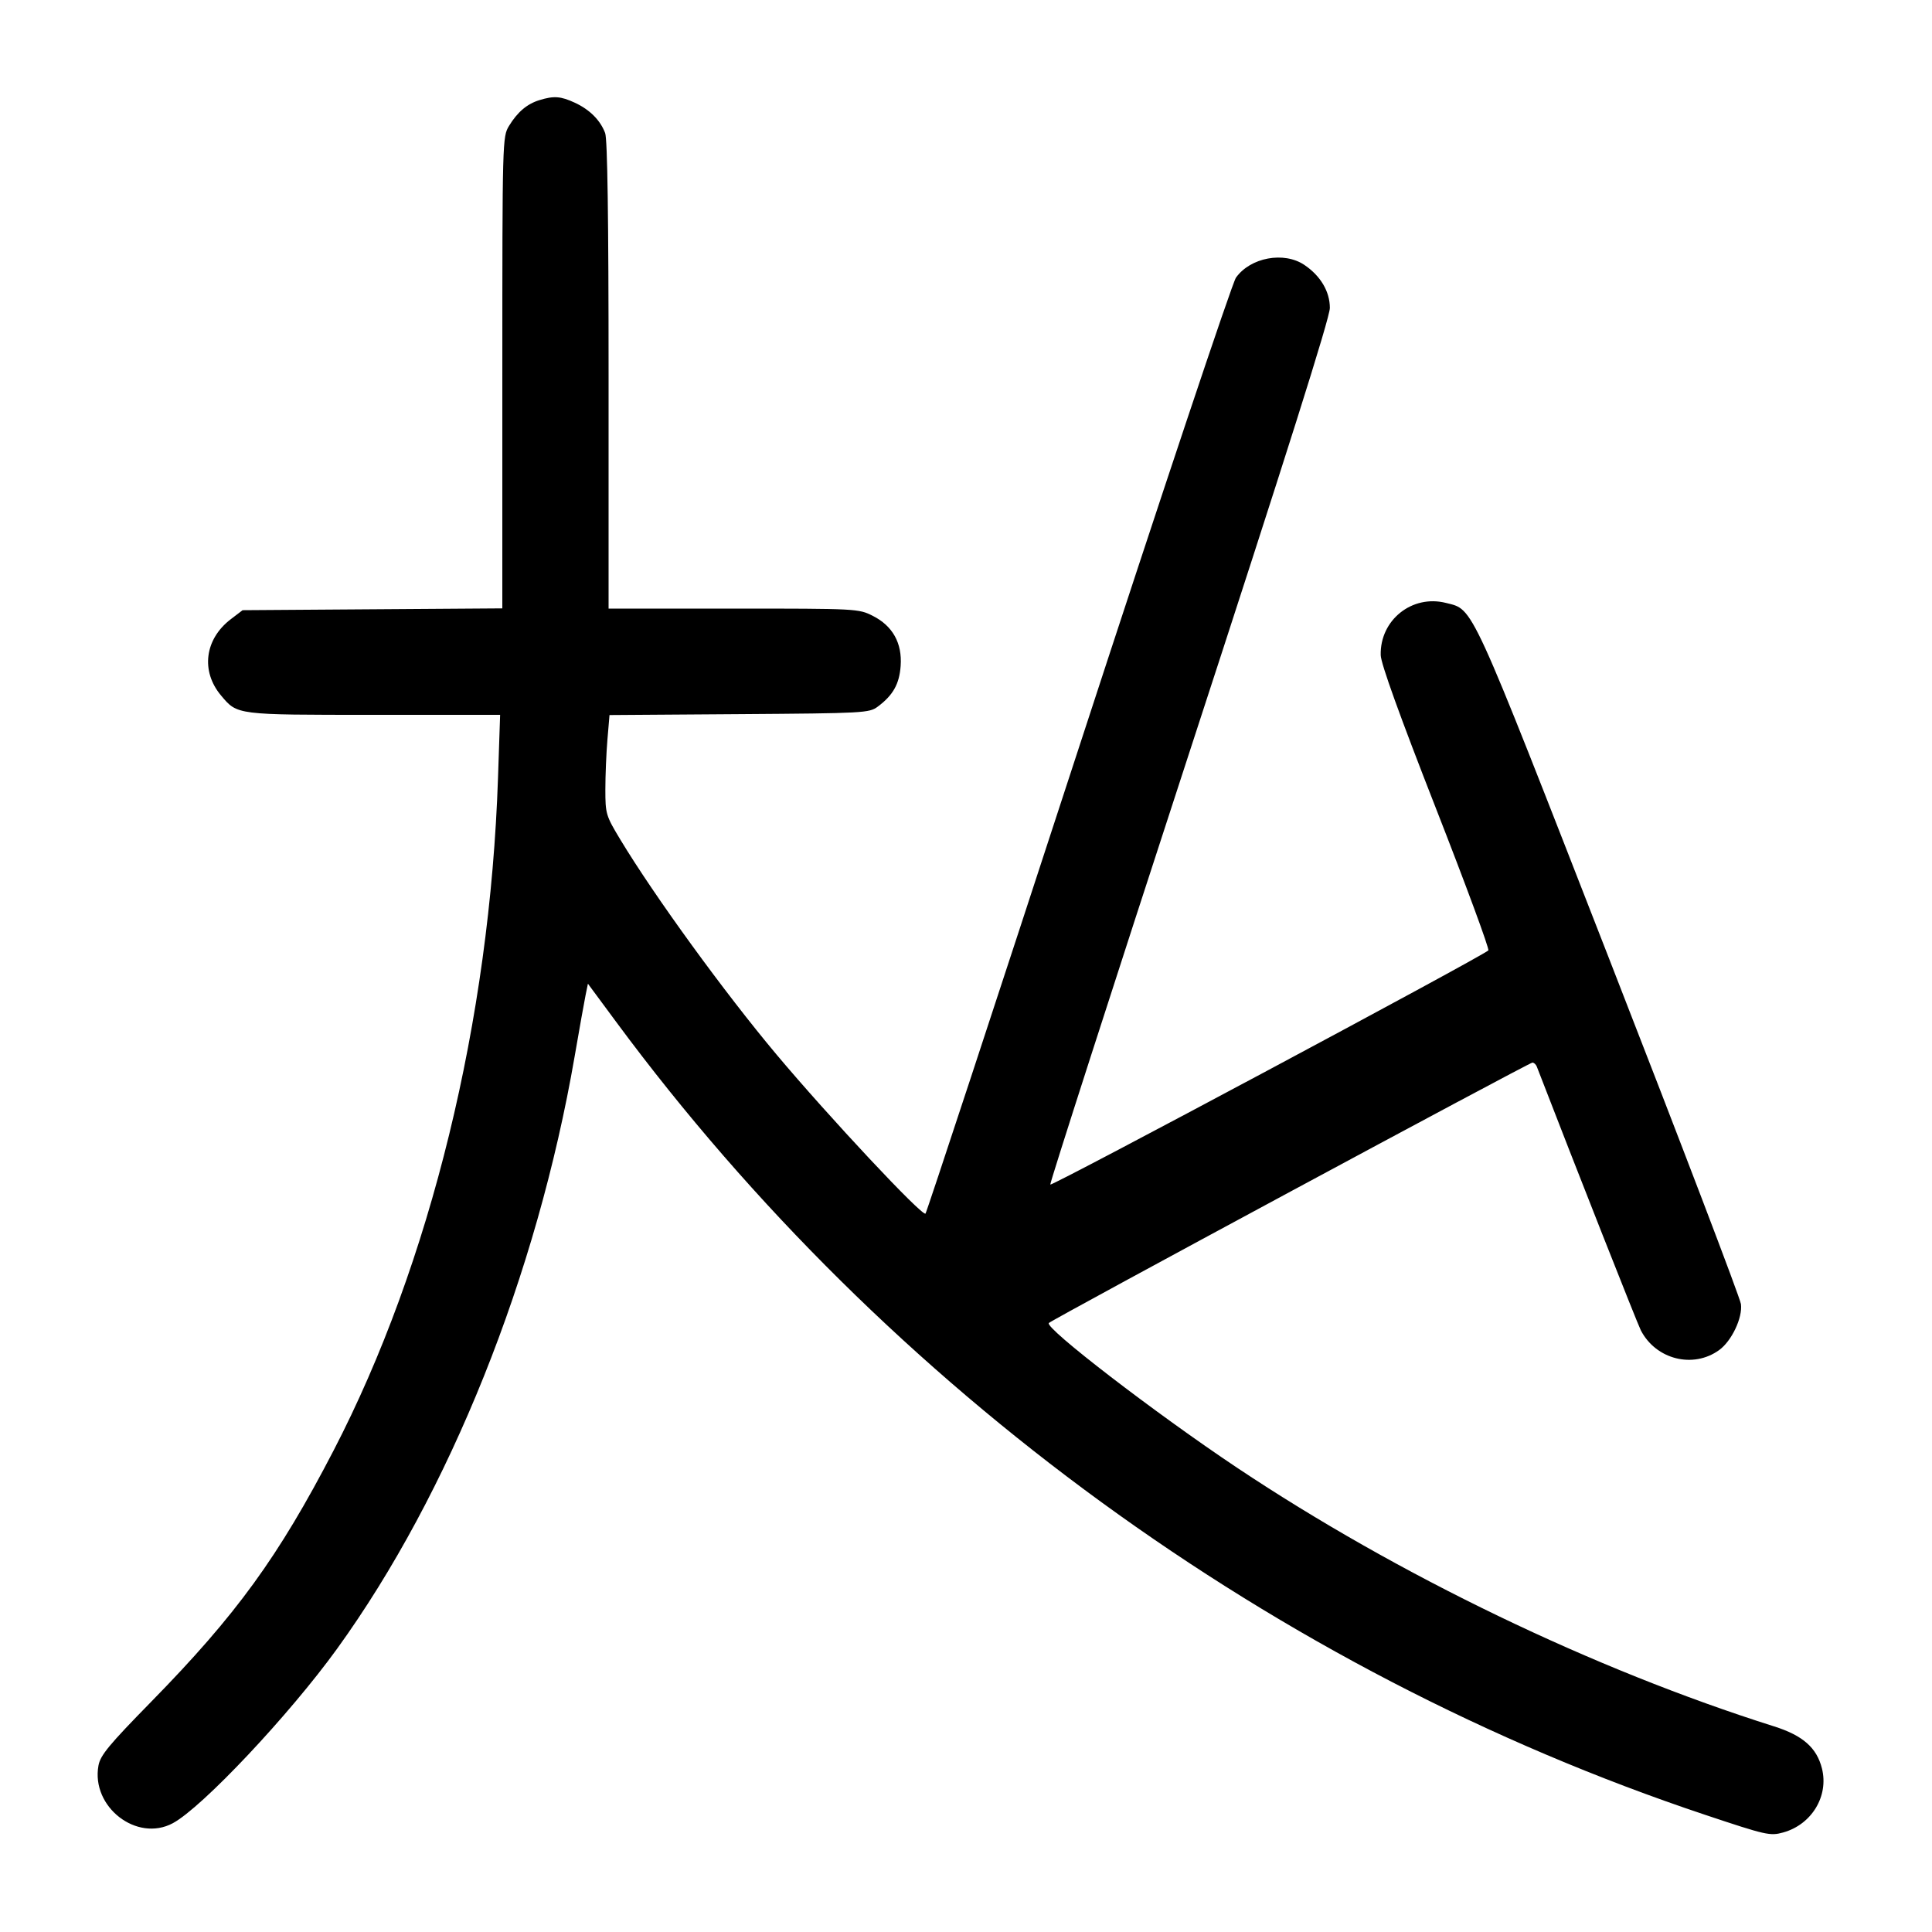
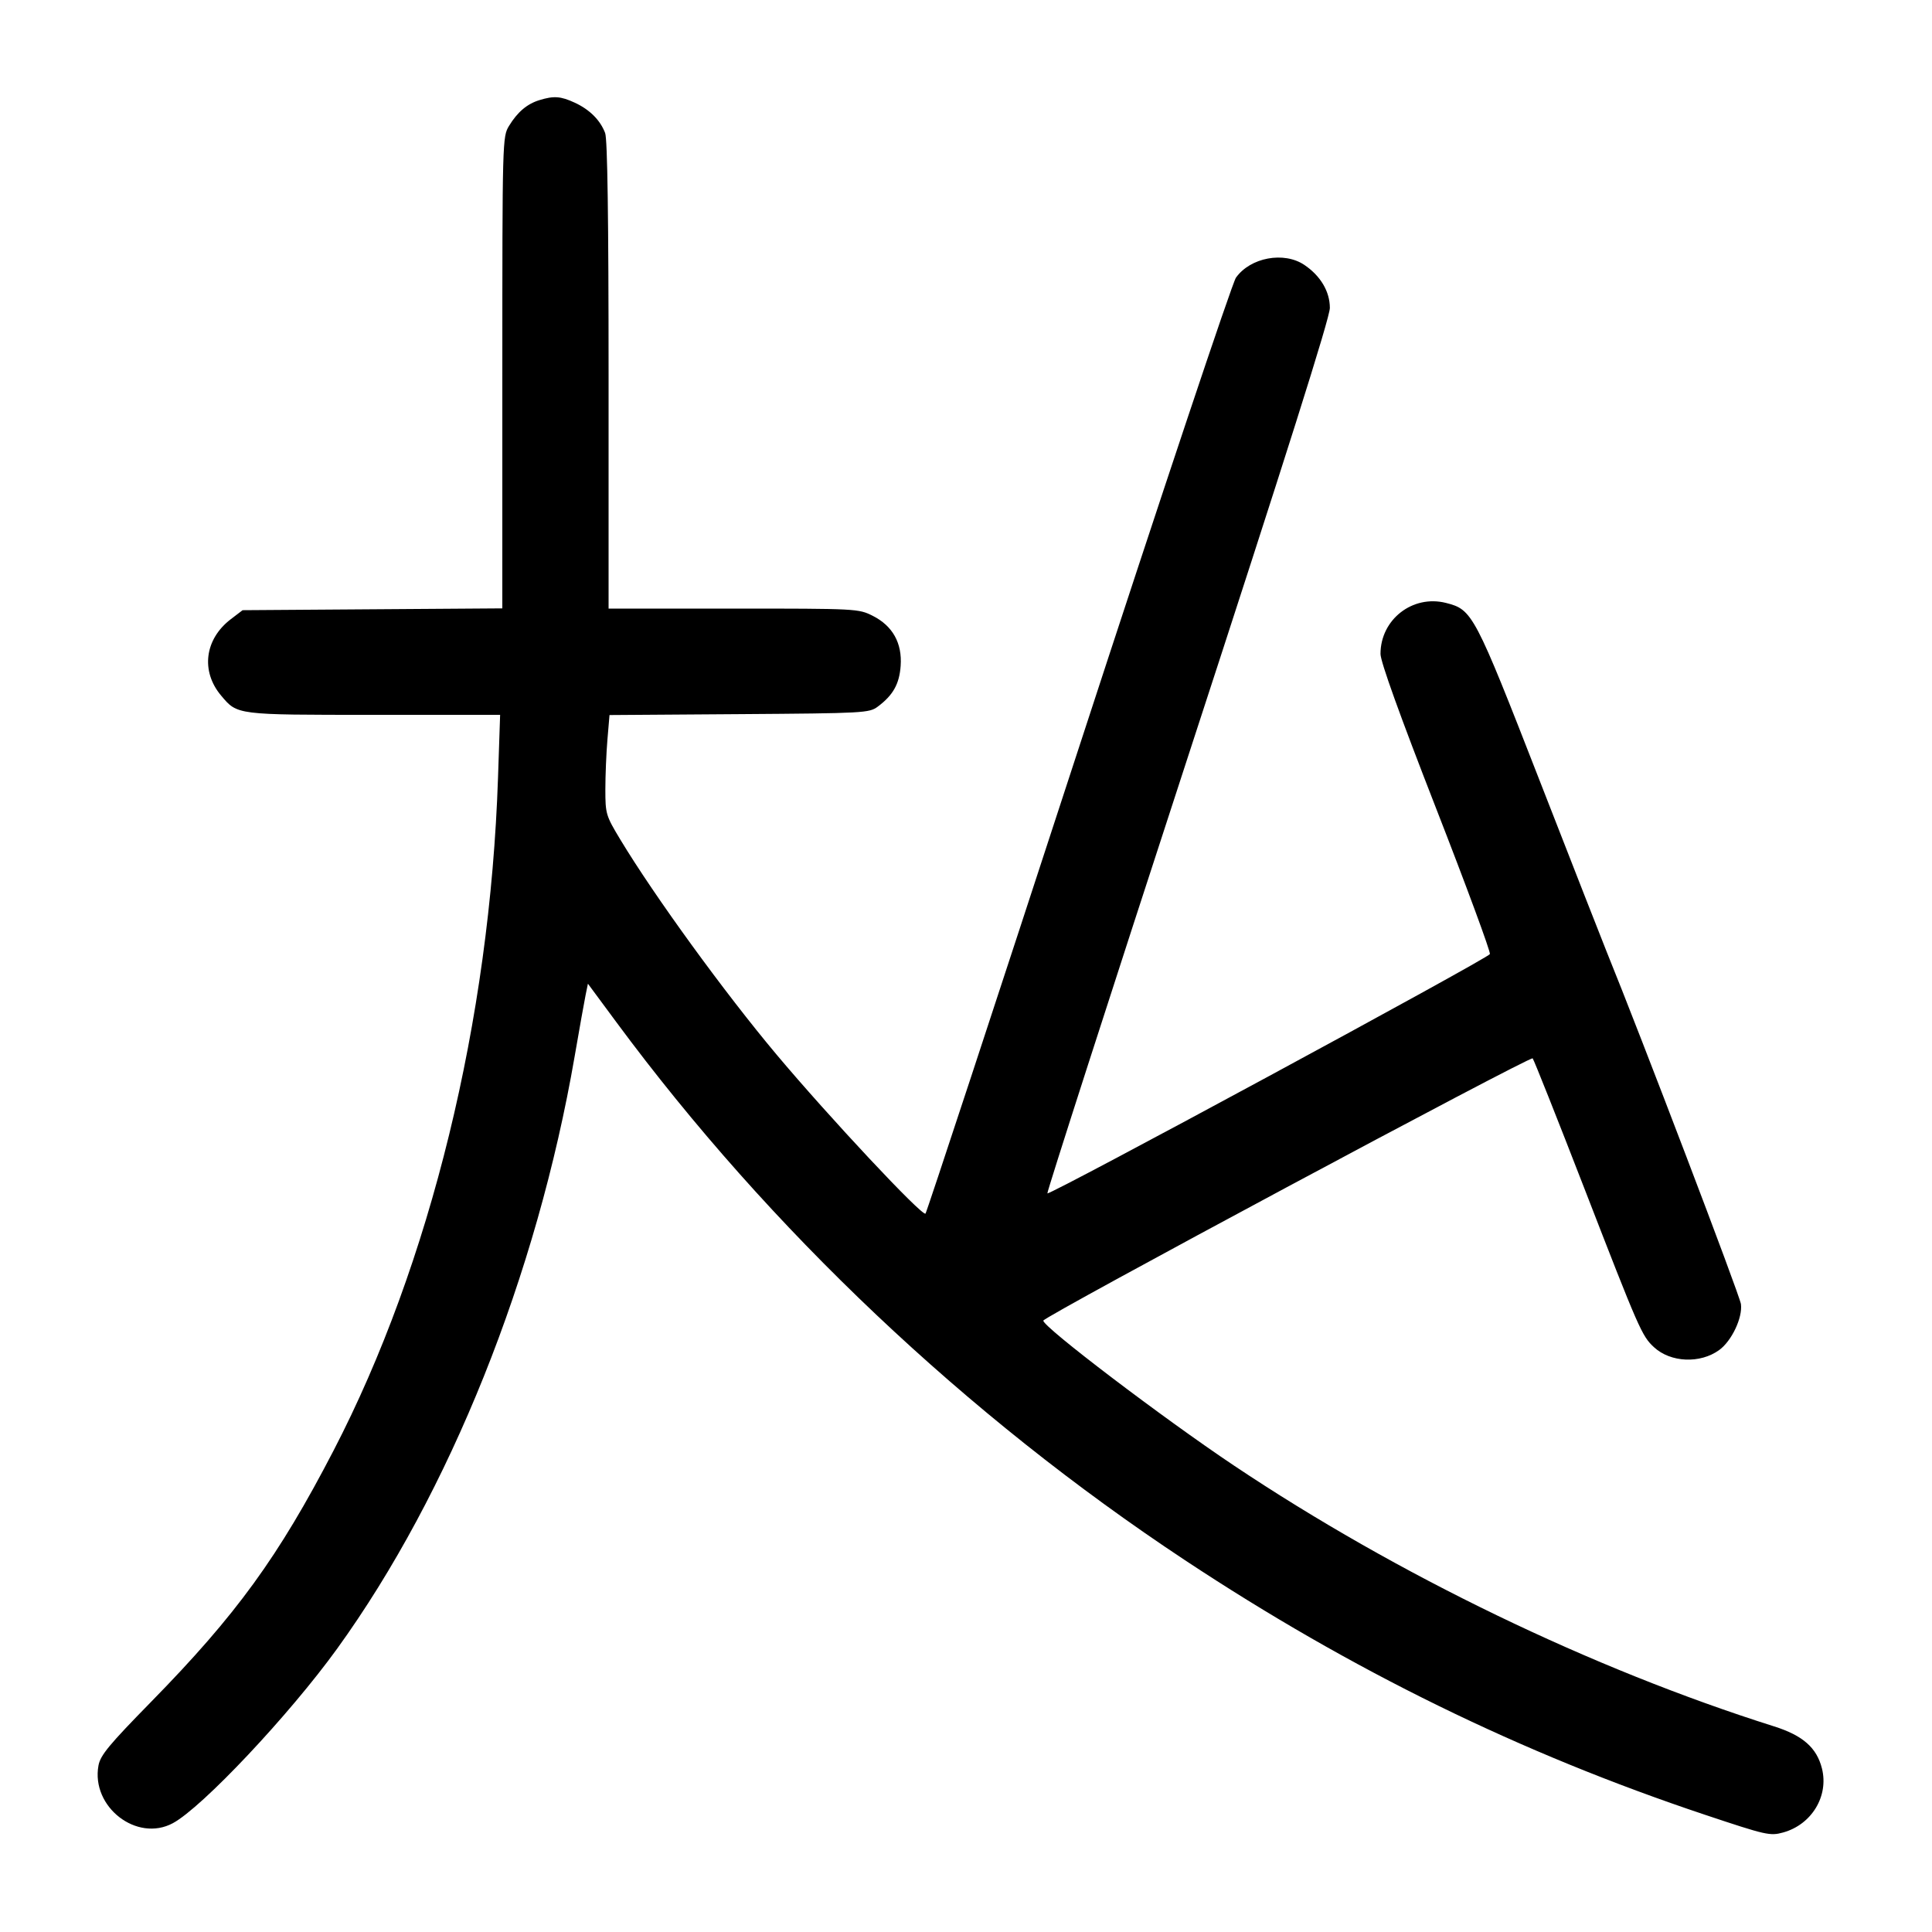
<svg xmlns="http://www.w3.org/2000/svg" width="1000" height="1000" viewBox="0 0 1000 1000" version="1.1" id="svg5">
-   <path d="M279.167 51.838 C 272.786 53.800,267.834 58.003,263.470 65.161 C 260.054 70.765,260.012 72.306,260.006 192.862 L 260.000 314.892 192.785 315.362 L 125.570 315.833 119.474 320.484 C 105.934 330.815,103.818 347.397,114.429 360.008 C 122.935 370.117,122.010 370.000,193.515 370.000 L 258.862 370.000 257.774 402.487 C 253.567 528.082,222.753 654.161,172.635 750.833 C 144.142 805.794,122.335 835.829,78.246 880.833 C 56.362 903.171,51.934 908.531,50.966 913.854 C 47.069 935.277,70.836 953.691,89.464 943.680 C 104.656 935.516,149.793 887.572,174.521 853.333 C 232.755 772.704,277.882 660.133,297.456 546.667 C 299.907 532.458,302.452 518.208,303.111 515.000 L 304.308 509.167 319.098 529.167 C 459.281 718.729,660.477 865.200,882.500 939.325 C 914.217 949.914,916.177 950.358,922.929 948.493 C 937.711 944.407,946.646 929.678,943.036 915.343 C 940.331 904.601,933.124 898.267,918.264 893.573 C 824.850 864.063,723.693 815.335,640.228 759.641 C 598.056 731.500,540.455 687.211,542.879 684.788 C 544.848 682.819,791.483 550.000,793.170 550.000 C 793.980 550.000,795.006 550.938,795.449 552.083 C 815.816 604.786,847.513 685.135,849.294 688.580 C 857.111 703.696,876.426 708.543,889.871 698.763 C 896.327 694.067,902.029 682.007,901.108 675.000 C 900.686 671.792,870.076 591.579,833.087 496.751 C 760.117 309.680,762.896 315.743,748.450 312.076 C 730.859 307.611,714.185 320.961,714.658 339.129 C 714.773 343.548,724.504 370.540,743.198 418.302 C 758.799 458.159,771.024 491.291,770.365 491.928 C 767.031 495.149,544.088 614.322,543.623 613.132 C 543.325 612.366,575.762 511.589,615.707 389.183 C 666.084 234.807,688.333 164.409,688.333 159.392 C 688.333 150.893,683.523 142.779,675.131 137.123 C 664.569 130.005,647.183 133.246,639.723 143.722 C 637.774 146.460,601.055 256.351,558.125 387.925 C 515.196 519.499,479.607 627.604,479.040 628.159 C 477.389 629.772,429.110 578.218,401.832 545.714 C 375.053 513.805,338.755 463.845,321.112 434.612 C 313.603 422.170,313.333 421.269,313.333 408.613 C 313.333 401.403,313.816 389.789,314.407 382.805 L 315.480 370.107 382.620 369.637 C 447.448 369.183,449.918 369.048,454.360 365.730 C 462.253 359.835,465.508 354.029,466.177 344.652 C 467.018 332.868,462.048 323.961,451.723 318.750 C 444.399 315.053,443.376 315.000,379.647 315.000 L 315.000 315.000 315.000 194.275 C 315.000 112.809,314.422 72.025,313.222 68.858 C 310.694 62.187,305.213 56.710,297.500 53.150 C 290.183 49.773,286.695 49.523,279.167 51.838 " stroke="none" fill-rule="evenodd" fill="black" />
+   <path d="M279.167 51.838 C 272.786 53.800,267.834 58.003,263.470 65.161 C 260.054 70.765,260.012 72.306,260.006 192.862 L 260.000 314.892 192.785 315.362 L 125.570 315.833 119.474 320.484 C 105.934 330.815,103.818 347.397,114.429 360.008 C 122.935 370.117,122.010 370.000,193.515 370.000 L 258.862 370.000 257.774 402.487 C 253.567 528.082,222.753 654.161,172.635 750.833 C 144.142 805.794,122.335 835.829,78.246 880.833 C 56.362 903.171,51.934 908.531,50.966 913.854 C 47.069 935.277,70.836 953.691,89.464 943.680 C 104.656 935.516,149.793 887.572,174.521 853.333 C 232.755 772.704,277.882 660.133,297.456 546.667 C 299.907 532.458,302.452 518.208,303.111 515.000 L 304.308 509.167 319.098 529.167 C 398.315 636.287,500.226 732.707,613.333 807.549 C 699.483 864.554,787.269 907.531,882.500 939.325 C 914.217 949.914,916.177 950.358,922.929 948.493 C 937.711 944.407,946.646 929.678,943.036 915.343 C 940.331 904.601,933.124 898.267,918.264 893.573 C 823.979 863.788,723.213 815.121,638.600 758.504 C 601.748 733.845,540.000 686.912,540.000 683.561 C 540.000 681.557,792.109 546.442,793.304 547.805 C 793.960 548.554,805.980 578.792,820.016 615.000 C 848.437 688.321,849.827 691.493,856.082 697.292 C 864.685 705.270,880.010 705.937,889.871 698.763 C 896.328 694.066,902.029 682.007,901.106 675.000 C 900.507 670.457,849.263 535.987,831.559 492.500 C 829.693 487.917,814.142 448.203,797.000 404.248 C 763.150 317.449,762.152 315.554,748.450 312.076 C 731.180 307.693,714.545 320.638,714.545 338.461 C 714.545 342.483,724.524 370.208,743.254 418.226 C 759.043 458.706,771.604 492.727,771.166 493.830 C 770.267 496.094,543.280 618.835,542.125 617.681 C 541.716 617.272,574.445 515.618,614.857 391.783 C 665.852 235.519,688.333 164.416,688.333 159.395 C 688.333 150.892,683.524 142.779,675.131 137.123 C 664.569 130.005,647.183 133.246,639.723 143.722 C 637.774 146.460,601.055 256.351,558.125 387.925 C 515.196 519.499,479.607 627.604,479.040 628.159 C 477.389 629.772,429.110 578.218,401.832 545.714 C 375.053 513.805,338.755 463.845,321.112 434.612 C 313.603 422.170,313.333 421.269,313.333 408.613 C 313.333 401.403,313.816 389.789,314.407 382.805 L 315.480 370.107 382.620 369.637 C 447.448 369.183,449.918 369.048,454.360 365.730 C 462.253 359.835,465.508 354.029,466.177 344.652 C 467.018 332.868,462.048 323.961,451.723 318.750 C 444.399 315.053,443.376 315.000,379.647 315.000 L 315.000 315.000 315.000 194.275 C 315.000 112.809,314.422 72.025,313.222 68.858 C 310.694 62.187,305.213 56.710,297.500 53.150 C 290.183 49.773,286.695 49.523,279.167 51.838 " stroke="none" fill-rule="evenodd" fill="black" />
</svg>
